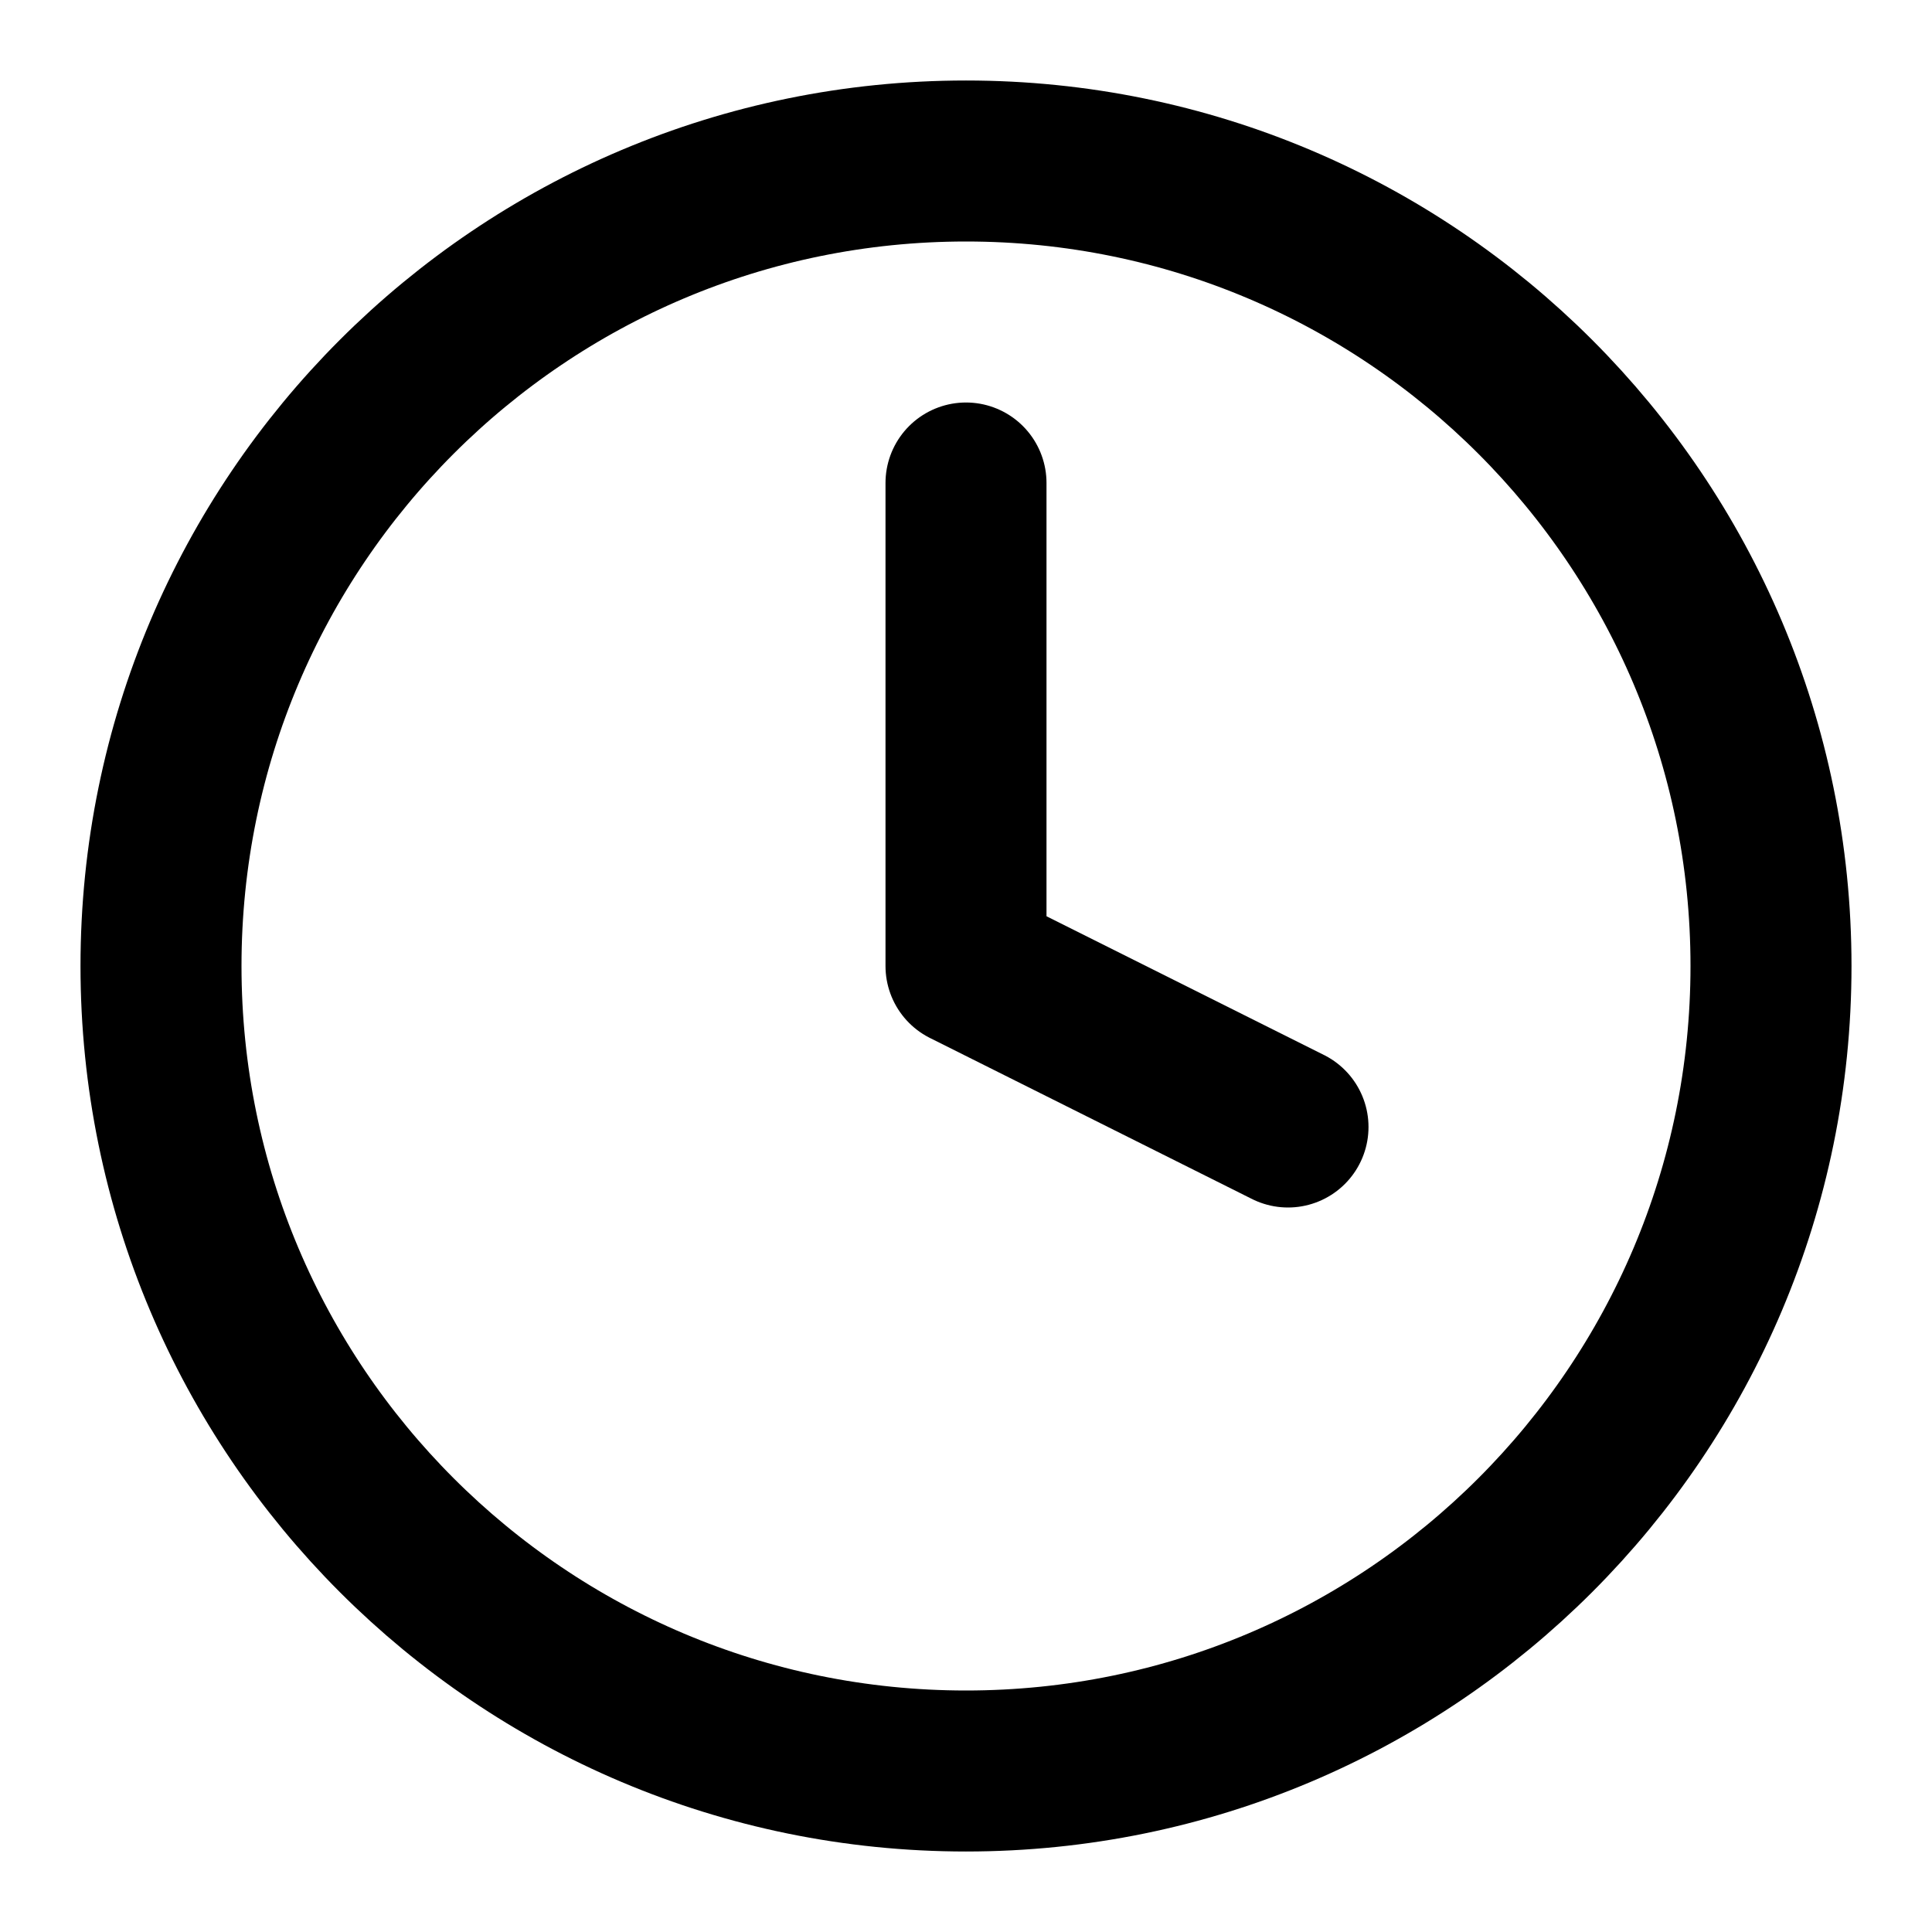
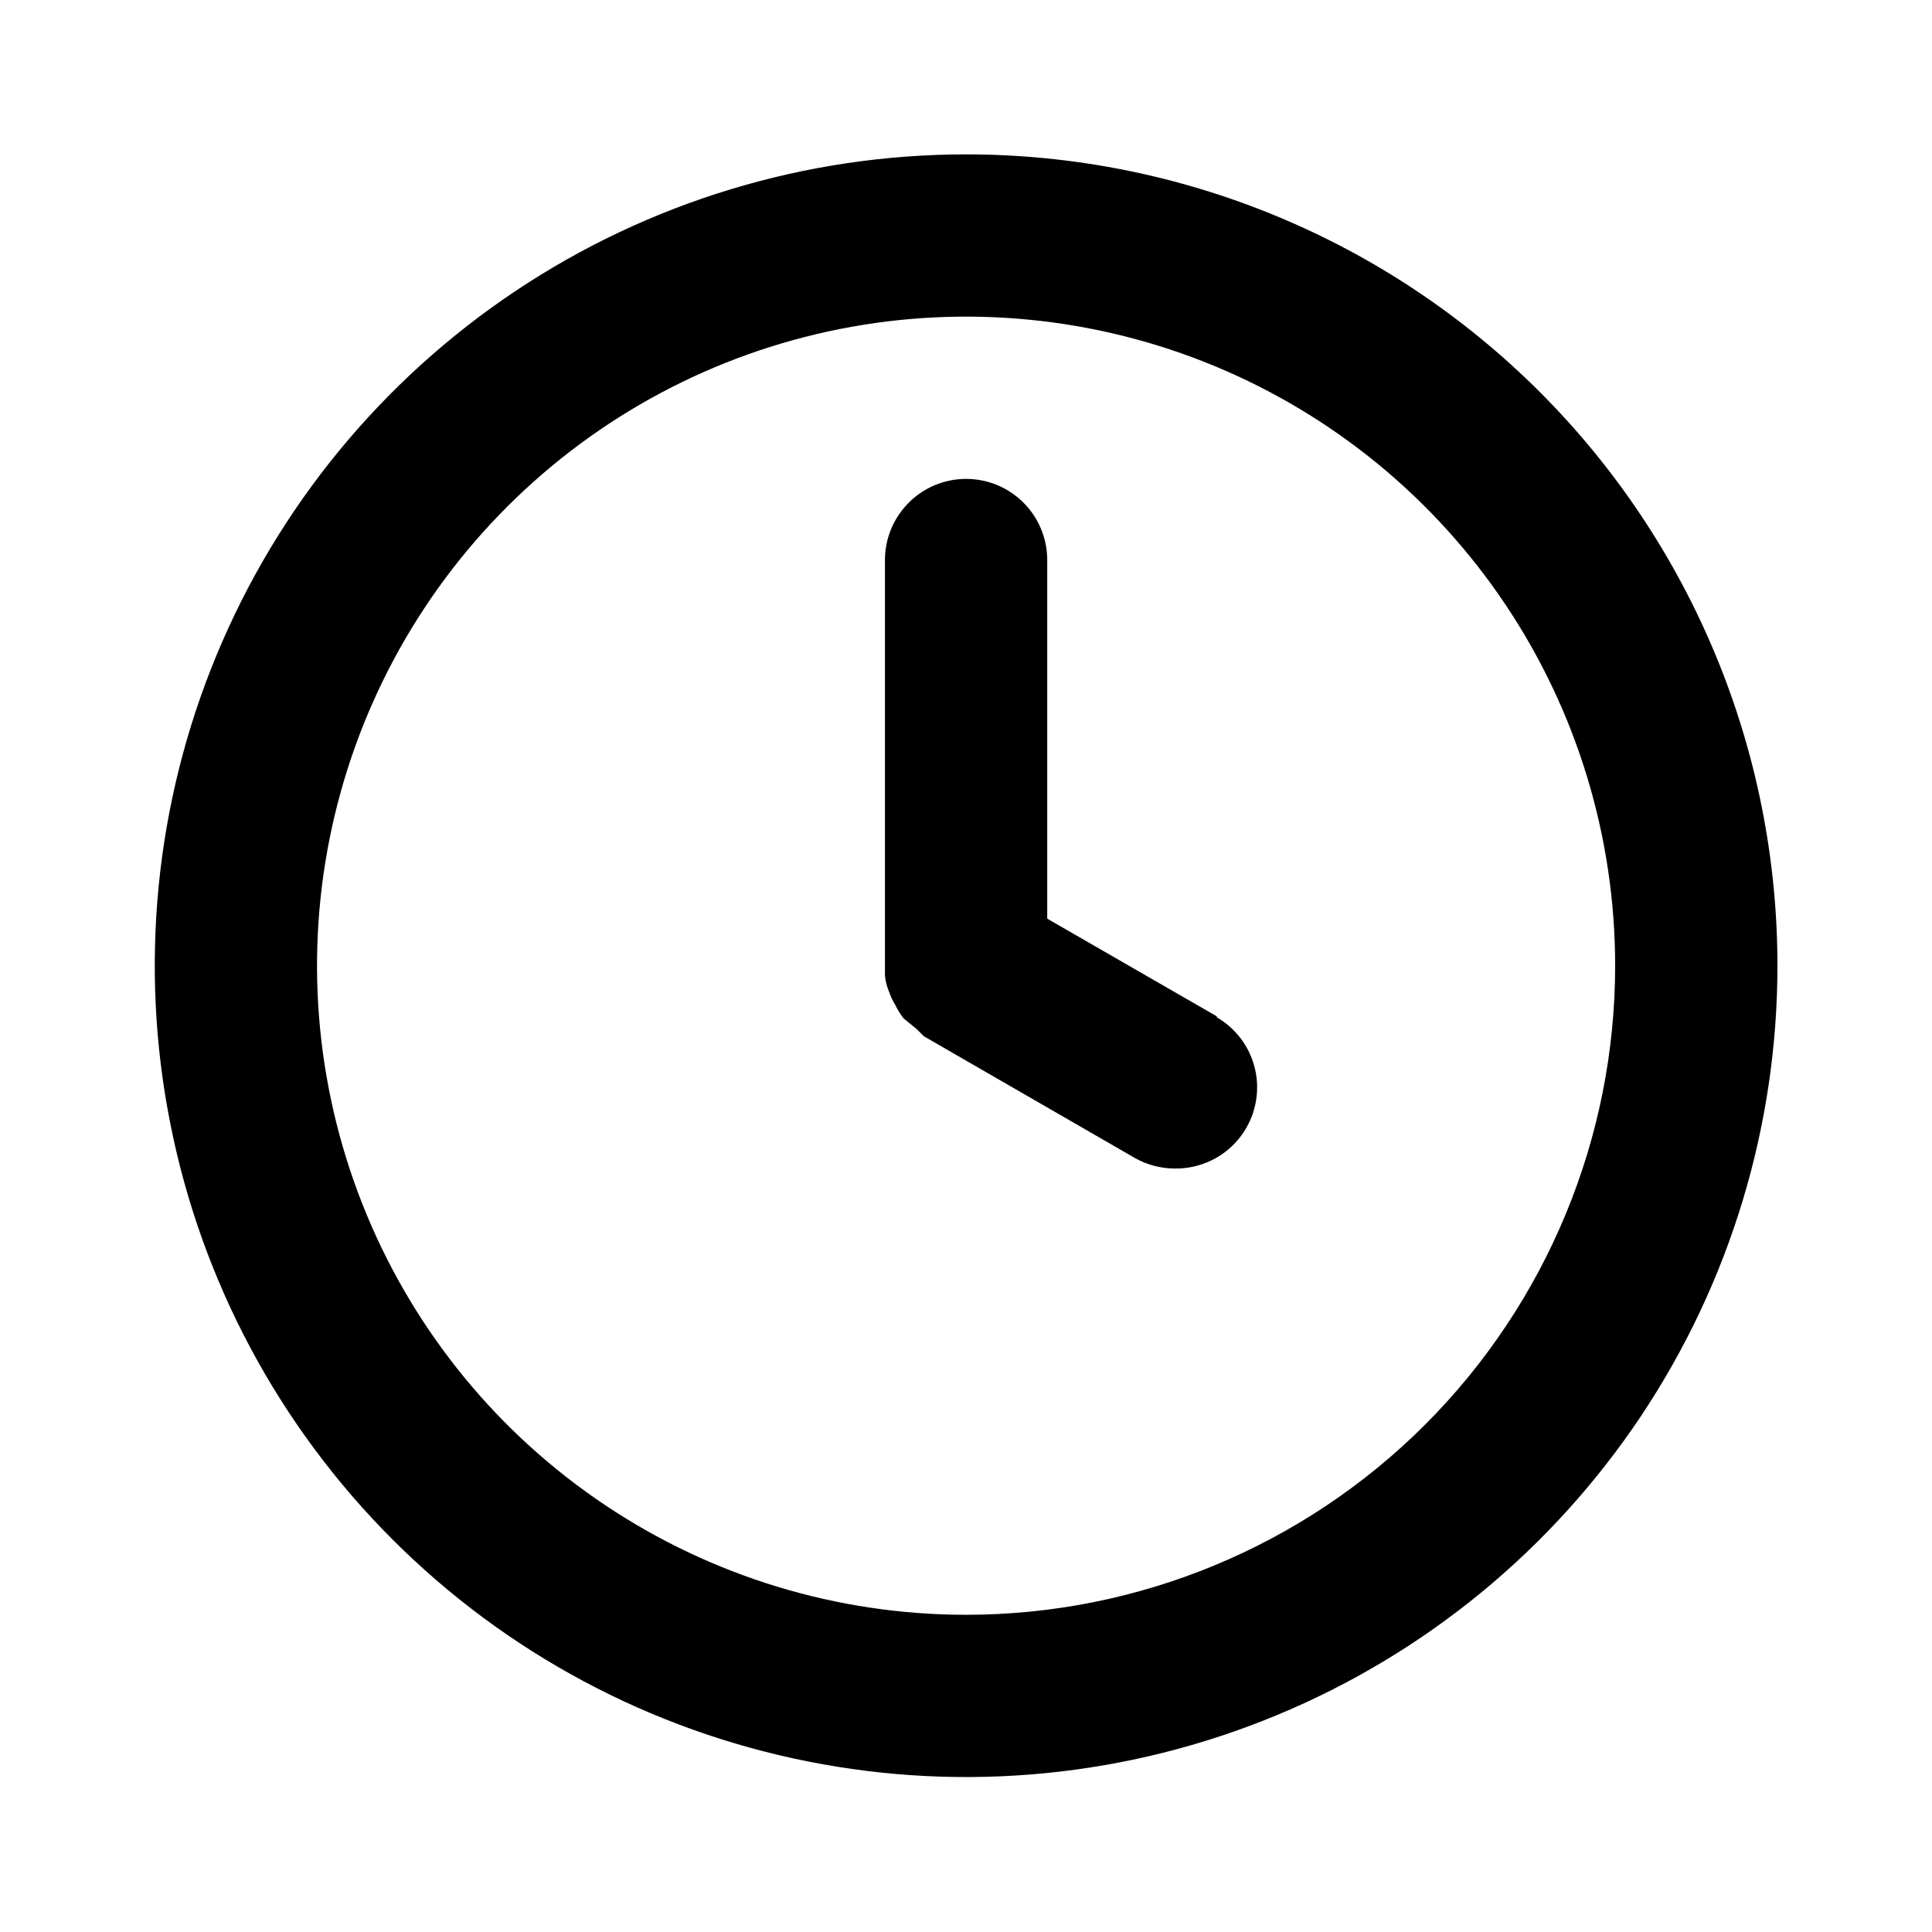
- <svg xmlns="http://www.w3.org/2000/svg" viewBox="0 0 24 24" fill="none" stroke="currentColor" stroke-width="2" stroke-linecap="round" stroke-linejoin="round">
-   <circle cx="12" cy="12" r="10" />
-   <polyline points="12 6 12 12 16 14" />
+ <svg xmlns="http://www.w3.org/2000/svg" viewBox="-1.21 0.13 31.75 31.75" fill="currentColor">
+   <path d="M14.667 2.667C12.03 2.667 9.452 3.449 7.259 4.914C5.066 6.379 3.357 8.461 2.348 10.898C1.339 13.334 1.075 16.015 1.59 18.601C2.104 21.188 3.374 23.563 5.239 25.428C7.103 27.293 9.479 28.563 12.066 29.077C14.652 29.592 17.333 29.328 19.769 28.318C22.206 27.309 24.288 25.6 25.753 23.408C27.218 21.215 28 18.637 28 16C28 14.249 27.655 12.515 26.985 10.898C26.315 9.28 25.333 7.81 24.095 6.572C22.857 5.334 21.387 4.352 19.769 3.682C18.151 3.012 16.418 2.667 14.667 2.667V2.667ZM14.667 26.667C12.557 26.667 10.495 26.041 8.741 24.869C6.986 23.697 5.619 22.031 4.812 20.082C4.005 18.133 3.793 15.988 4.205 13.919C4.617 11.85 5.632 9.949 7.124 8.458C8.616 6.966 10.517 5.95 12.586 5.538C14.655 5.127 16.799 5.338 18.749 6.145C20.698 6.953 22.364 8.32 23.536 10.074C24.708 11.828 25.333 13.89 25.333 16C25.333 18.829 24.209 21.542 22.209 23.543C20.209 25.543 17.496 26.667 14.667 26.667V26.667ZM18.8 16.84L16 15.227V9.333C16 8.98 15.86 8.641 15.61 8.391C15.359 8.14 15.02 8 14.667 8C14.313 8 13.974 8.14 13.724 8.391C13.474 8.641 13.333 8.98 13.333 9.333V16C13.333 16 13.333 16.107 13.333 16.16C13.341 16.252 13.364 16.342 13.4 16.427C13.428 16.506 13.463 16.582 13.507 16.653C13.543 16.729 13.588 16.801 13.64 16.867L13.853 17.04L13.973 17.16L17.44 19.16C17.643 19.275 17.873 19.335 18.107 19.333C18.402 19.335 18.689 19.239 18.924 19.061C19.159 18.881 19.328 18.63 19.404 18.344C19.48 18.059 19.46 17.757 19.346 17.485C19.232 17.212 19.03 16.986 18.773 16.84H18.8Z" />
</svg>
